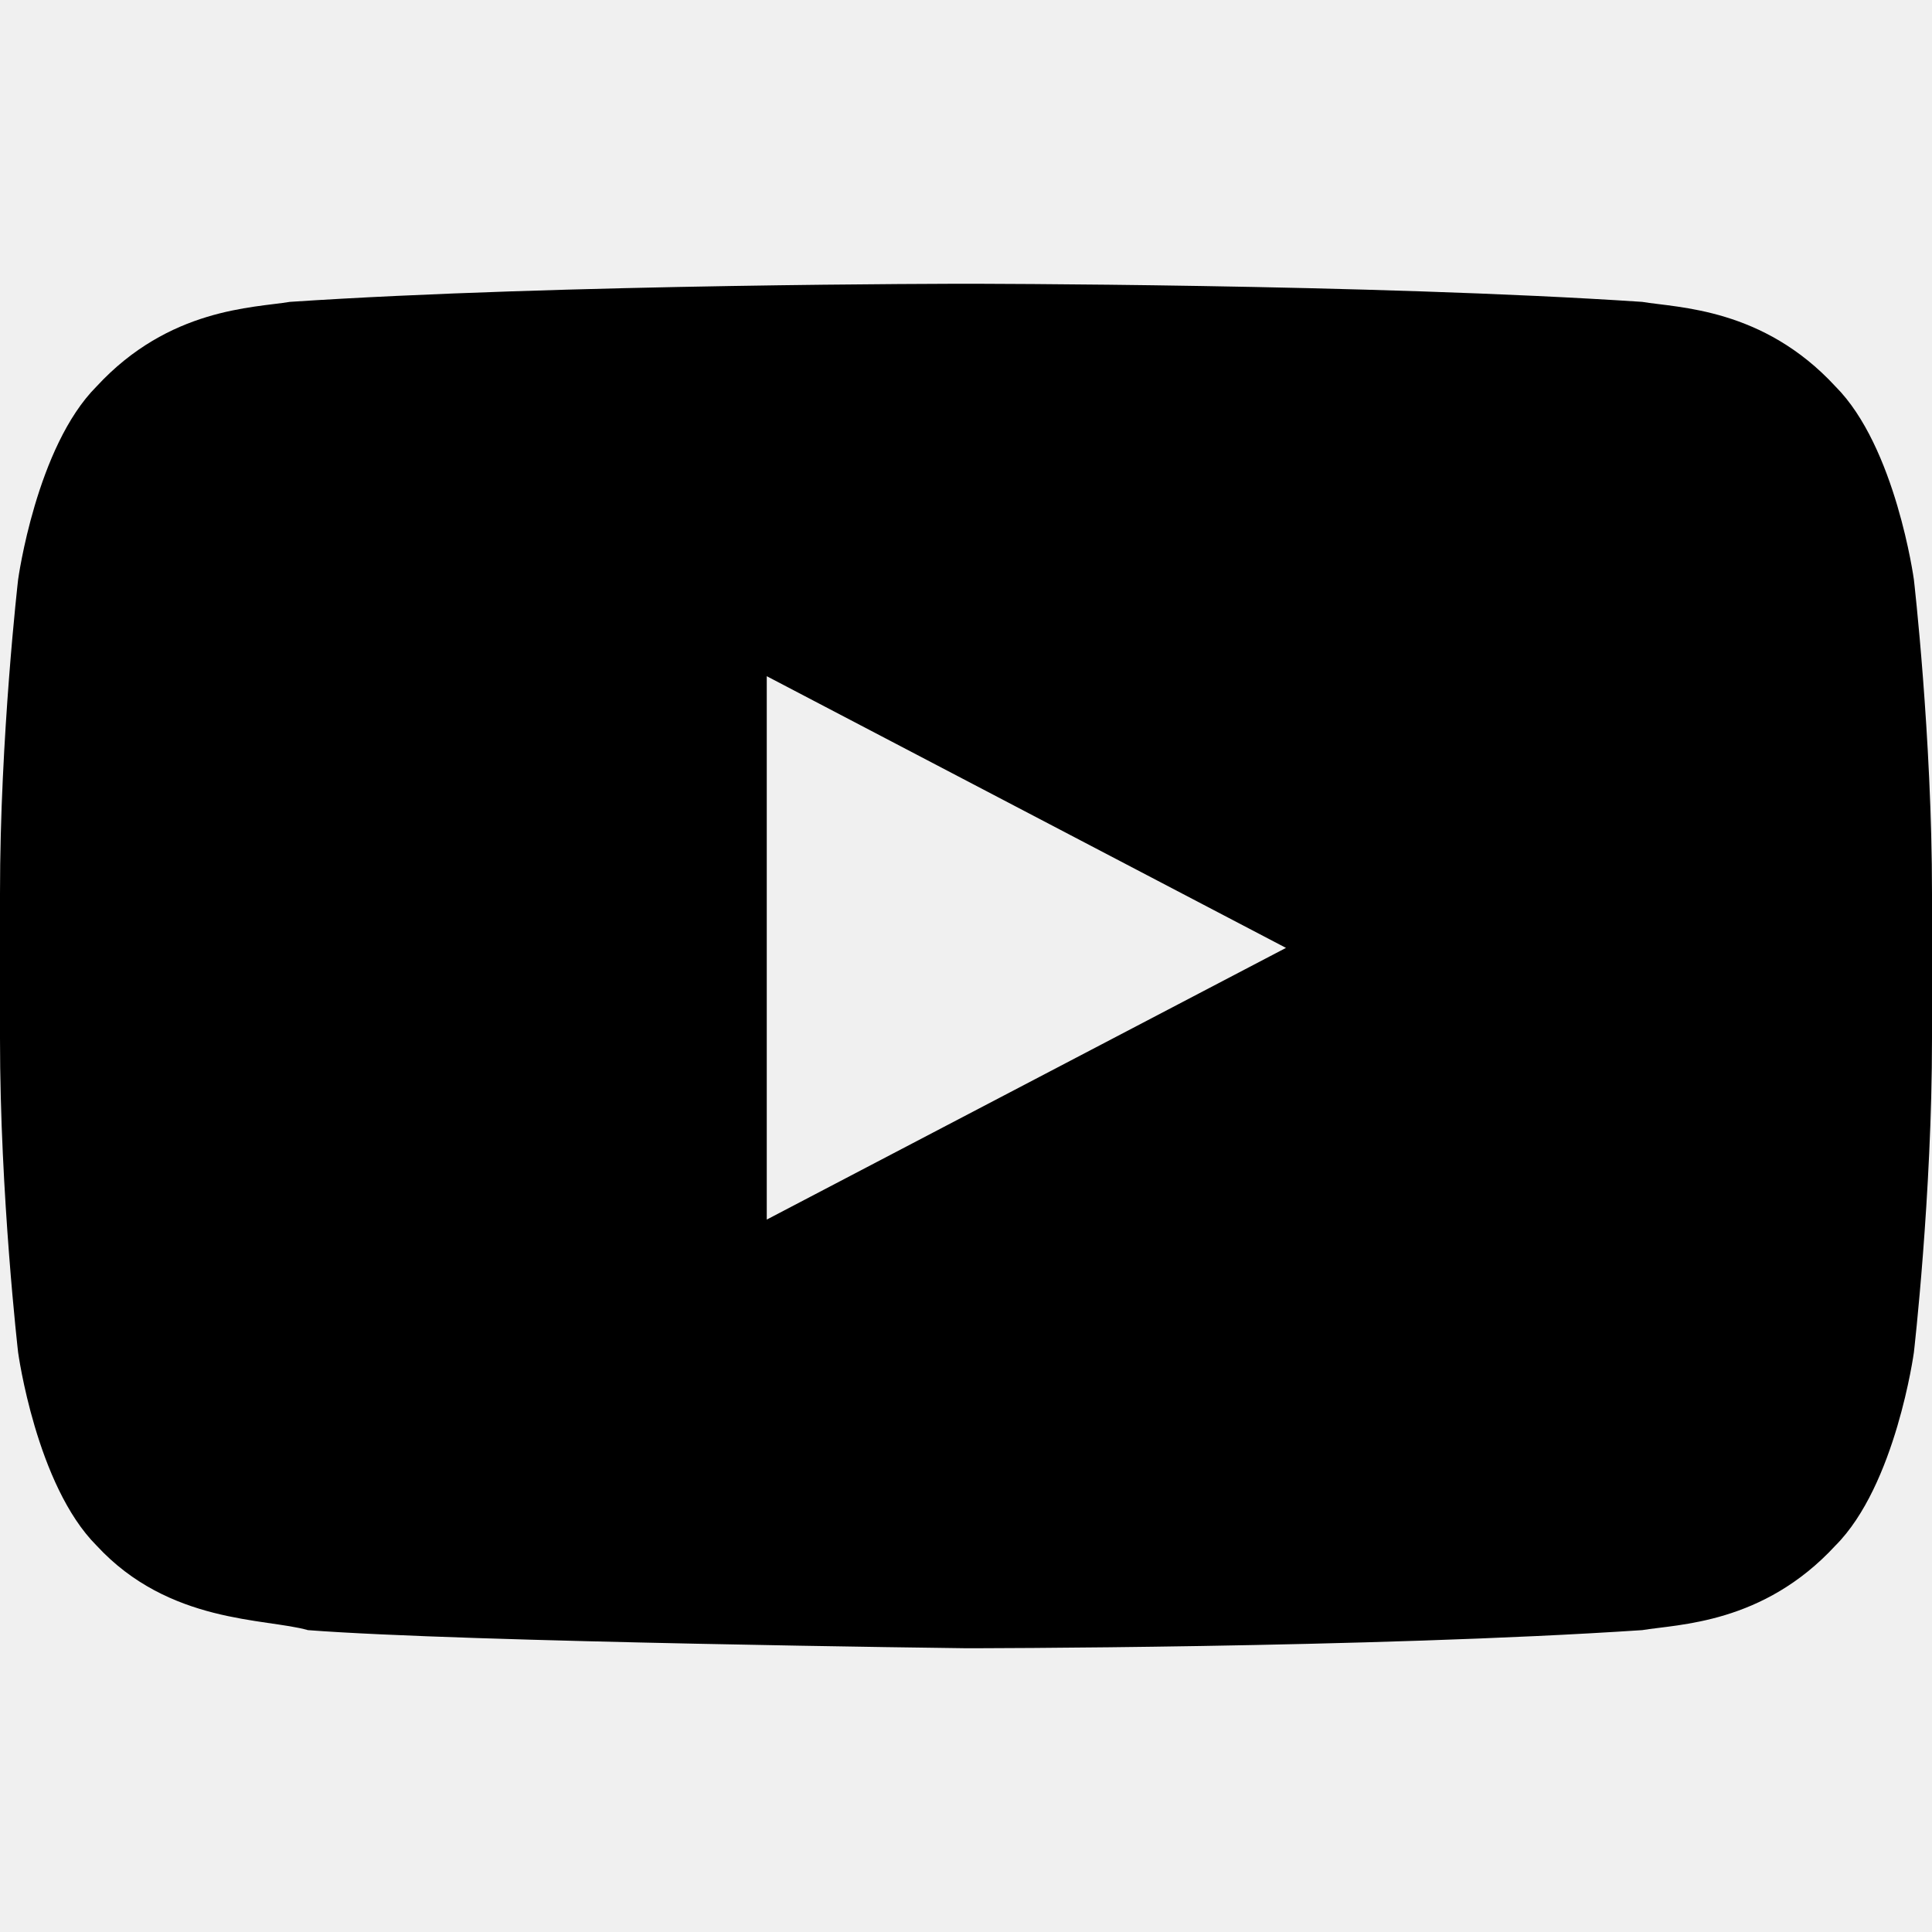
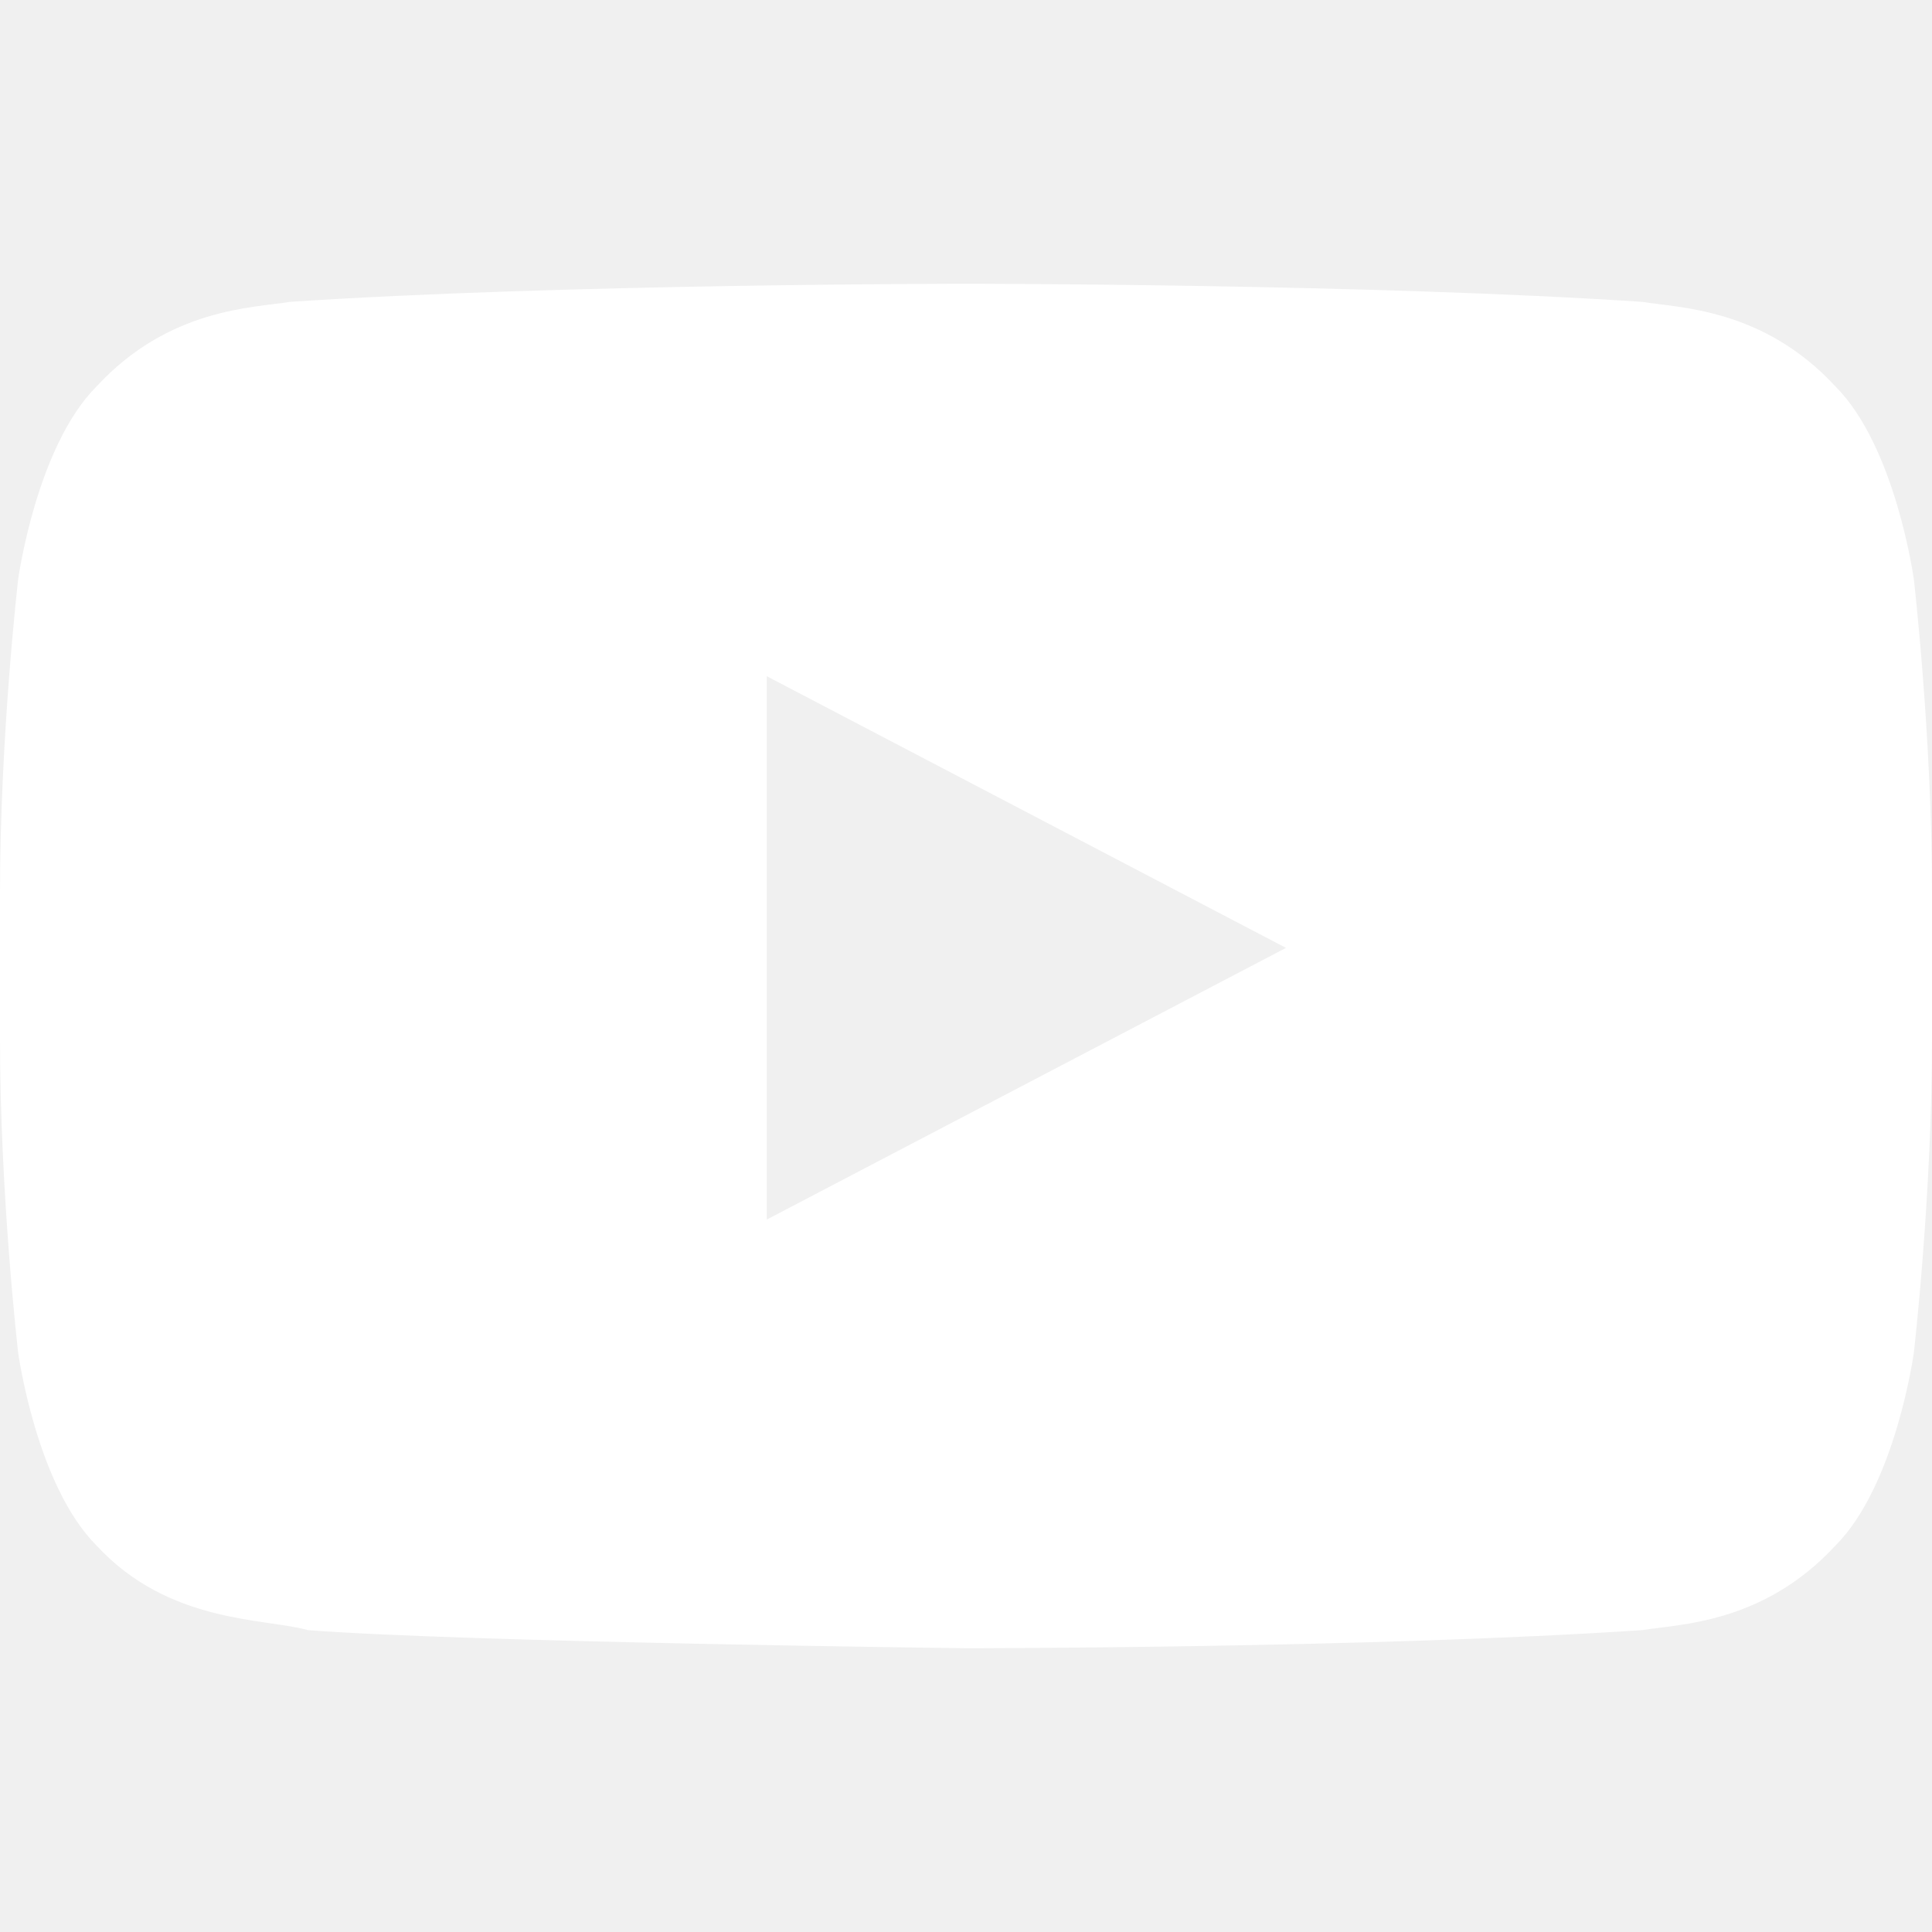
<svg xmlns="http://www.w3.org/2000/svg" width="32" height="32" viewBox="0 0 32 32">
-   <path d="M31.7 9.6s-.3-2.2-1.3-3.2c-1.2-1.3-2.6-1.3-3.2-1.4-4.5-.3-11.2-.3-11.2-.3s-6.7 0-11.2.3c-.6.1-2 .1-3.2 1.4C.6 7.4.3 9.6.3 9.6S0 12.2 0 14.8v2.4c0 2.6.3 5.2.3 5.2s.3 2.2 1.3 3.2c1.2 1.3 2.8 1.2 3.5 1.4 2.6.2 10.9.3 10.9.3s6.7 0 11.2-.3c.6-.1 2-.1 3.2-1.4 1-1 1.3-3.2 1.3-3.2s.3-2.6.3-5.2v-2.4c0-2.6-.3-5.2-.3-5.2zm-19 10.6v-9l8.6 4.5-8.6 4.5z" />
+   <path fill="#ffffff" d="M31.7 9.6s-.3-2.2-1.3-3.2c-1.2-1.3-2.6-1.3-3.2-1.4-4.5-.3-11.2-.3-11.2-.3s-6.7 0-11.2.3c-.6.1-2 .1-3.2 1.4C.6 7.4.3 9.6.3 9.6S0 12.2 0 14.8v2.4c0 2.6.3 5.2.3 5.2s.3 2.2 1.3 3.2c1.2 1.3 2.8 1.2 3.5 1.4 2.6.2 10.9.3 10.9.3s6.7 0 11.2-.3c.6-.1 2-.1 3.2-1.4 1-1 1.3-3.2 1.3-3.2s.3-2.6.3-5.2v-2.4c0-2.6-.3-5.2-.3-5.2zm-19 10.6v-9l8.6 4.5-8.6 4.5z" />
</svg>
